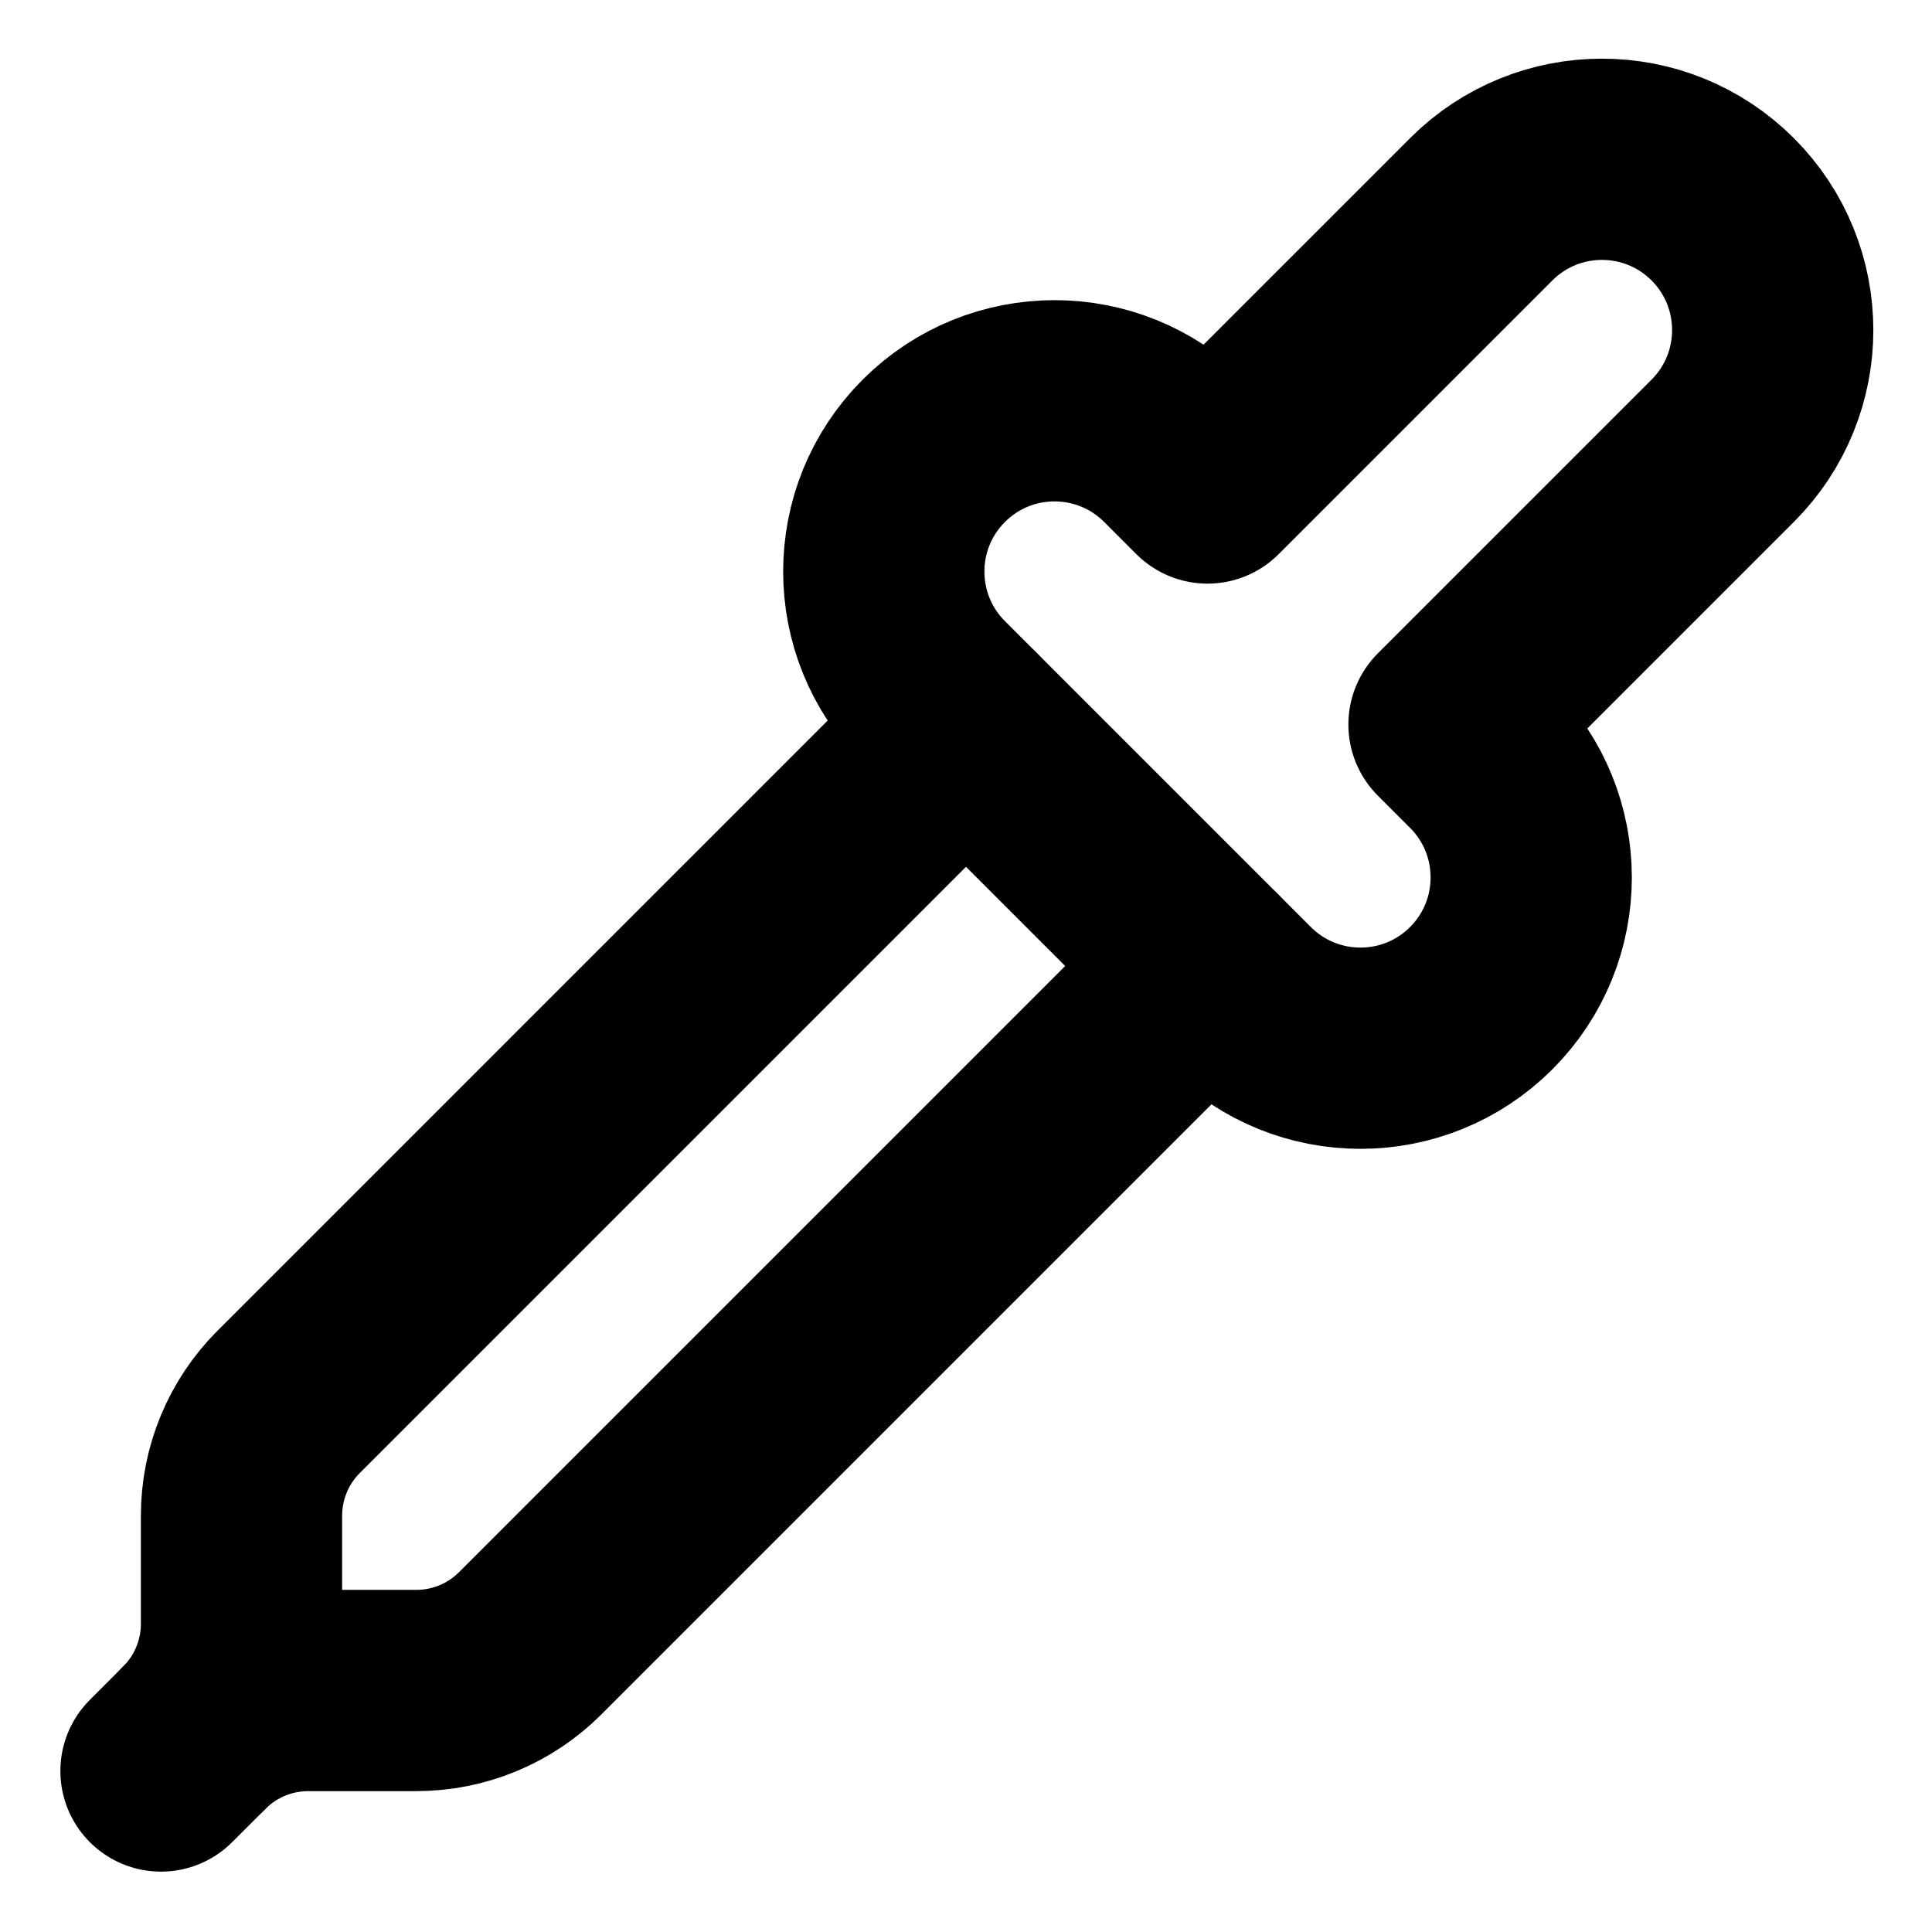
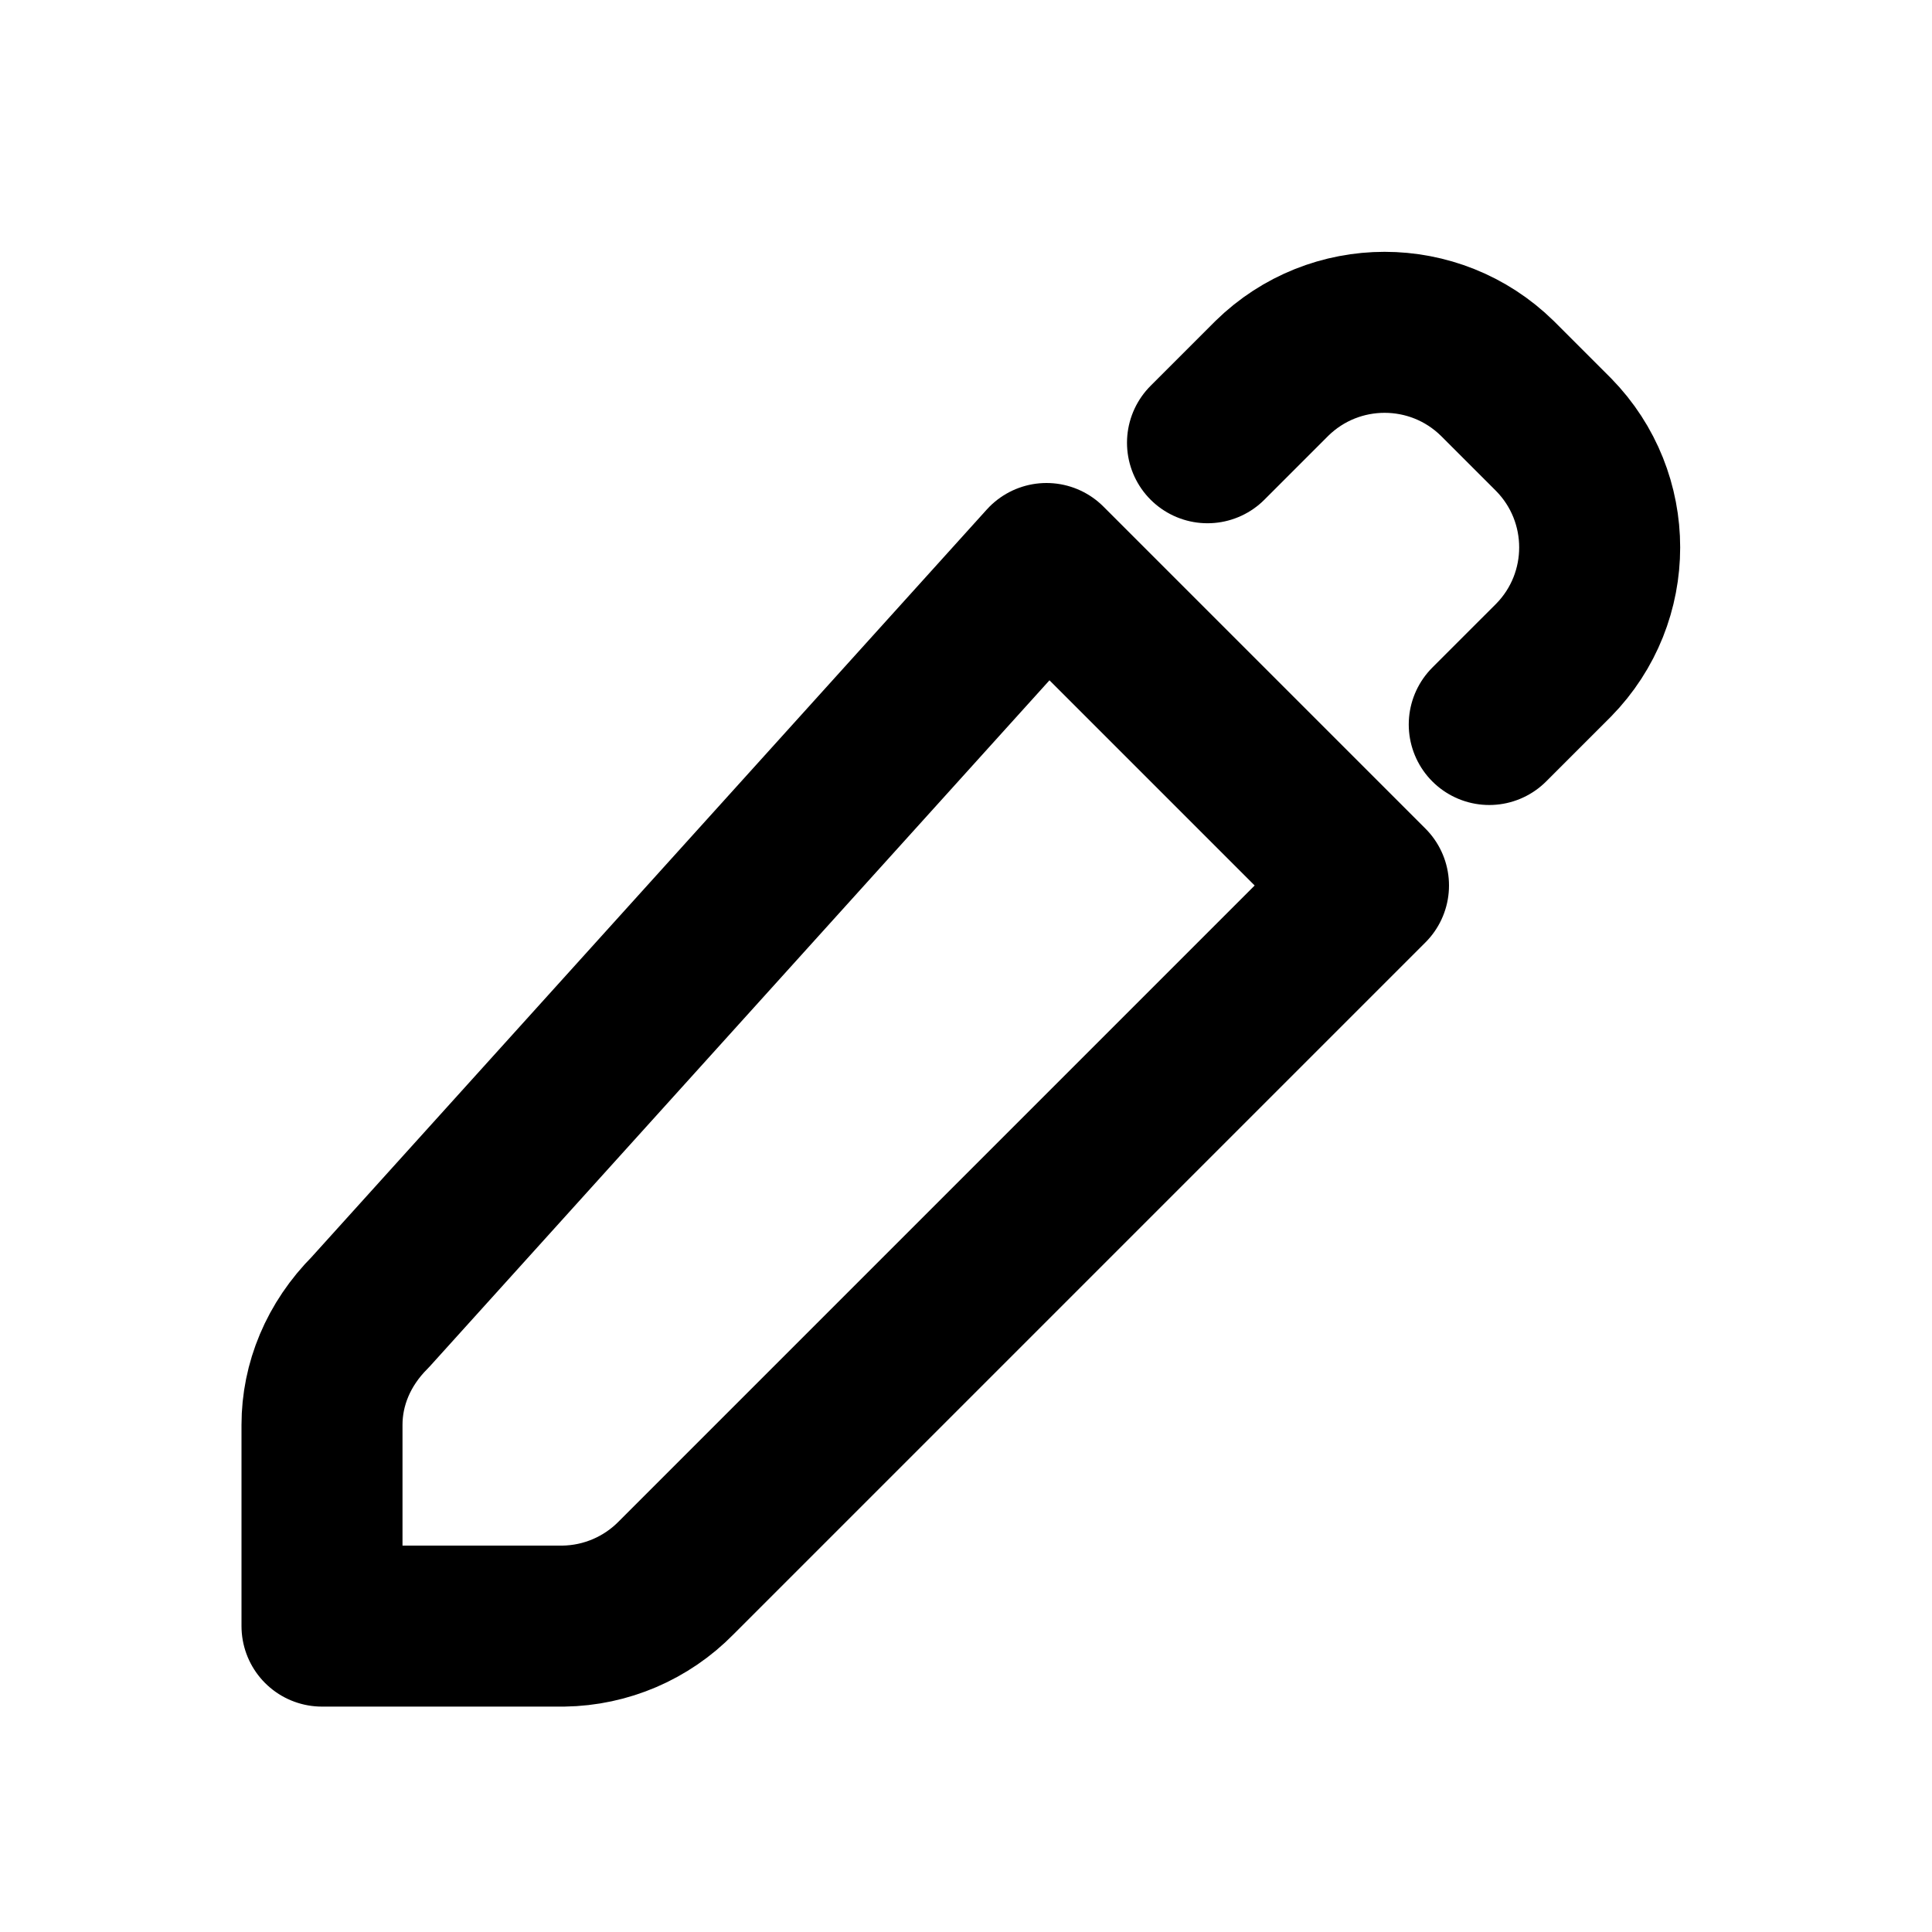
- <svg xmlns="http://www.w3.org/2000/svg" width="24" height="24" viewBox="0 0 24 24" fill="none" stroke="#000000" stroke-width="2.5" stroke-linecap="round" stroke-linejoin="round" class="lucide lucide-pipette preview-icon">
-   <path d="m12 9-8.414 8.414A2 2 0 0 0 3 18.828v1.344a2 2 0 0 1-.586 1.414A2 2 0 0 1 3.828 21h1.344a2 2 0 0 0 1.414-.586L15 12" />
-   <path d="m18 9 .4.4a1 1 0 1 1-3 3l-3.8-3.8a1 1 0 1 1 3-3l.4.4 3.4-3.4a1 1 0 1 1 3 3z" />
-   <path d="m2 22 .414-.414" />
+ <svg xmlns="http://www.w3.org/2000/svg" width="24" height="24" viewBox="0 0 24 24" fill="none" stroke="#000000" stroke-width="2" stroke-linecap="round" stroke-linejoin="round">
+   <path d="m13 7 4 4-8.6 8.6a2 2 0 0 1-1.4.6H4v-2.5c0-.5.2-1 .6-1.4L13 7z" />
+   <path d="m15 5.5.8-.8a2 2 0 0 1 2.8 0l.7.7a2 2 0 0 1 0 2.8l-.8.8" />
</svg>
